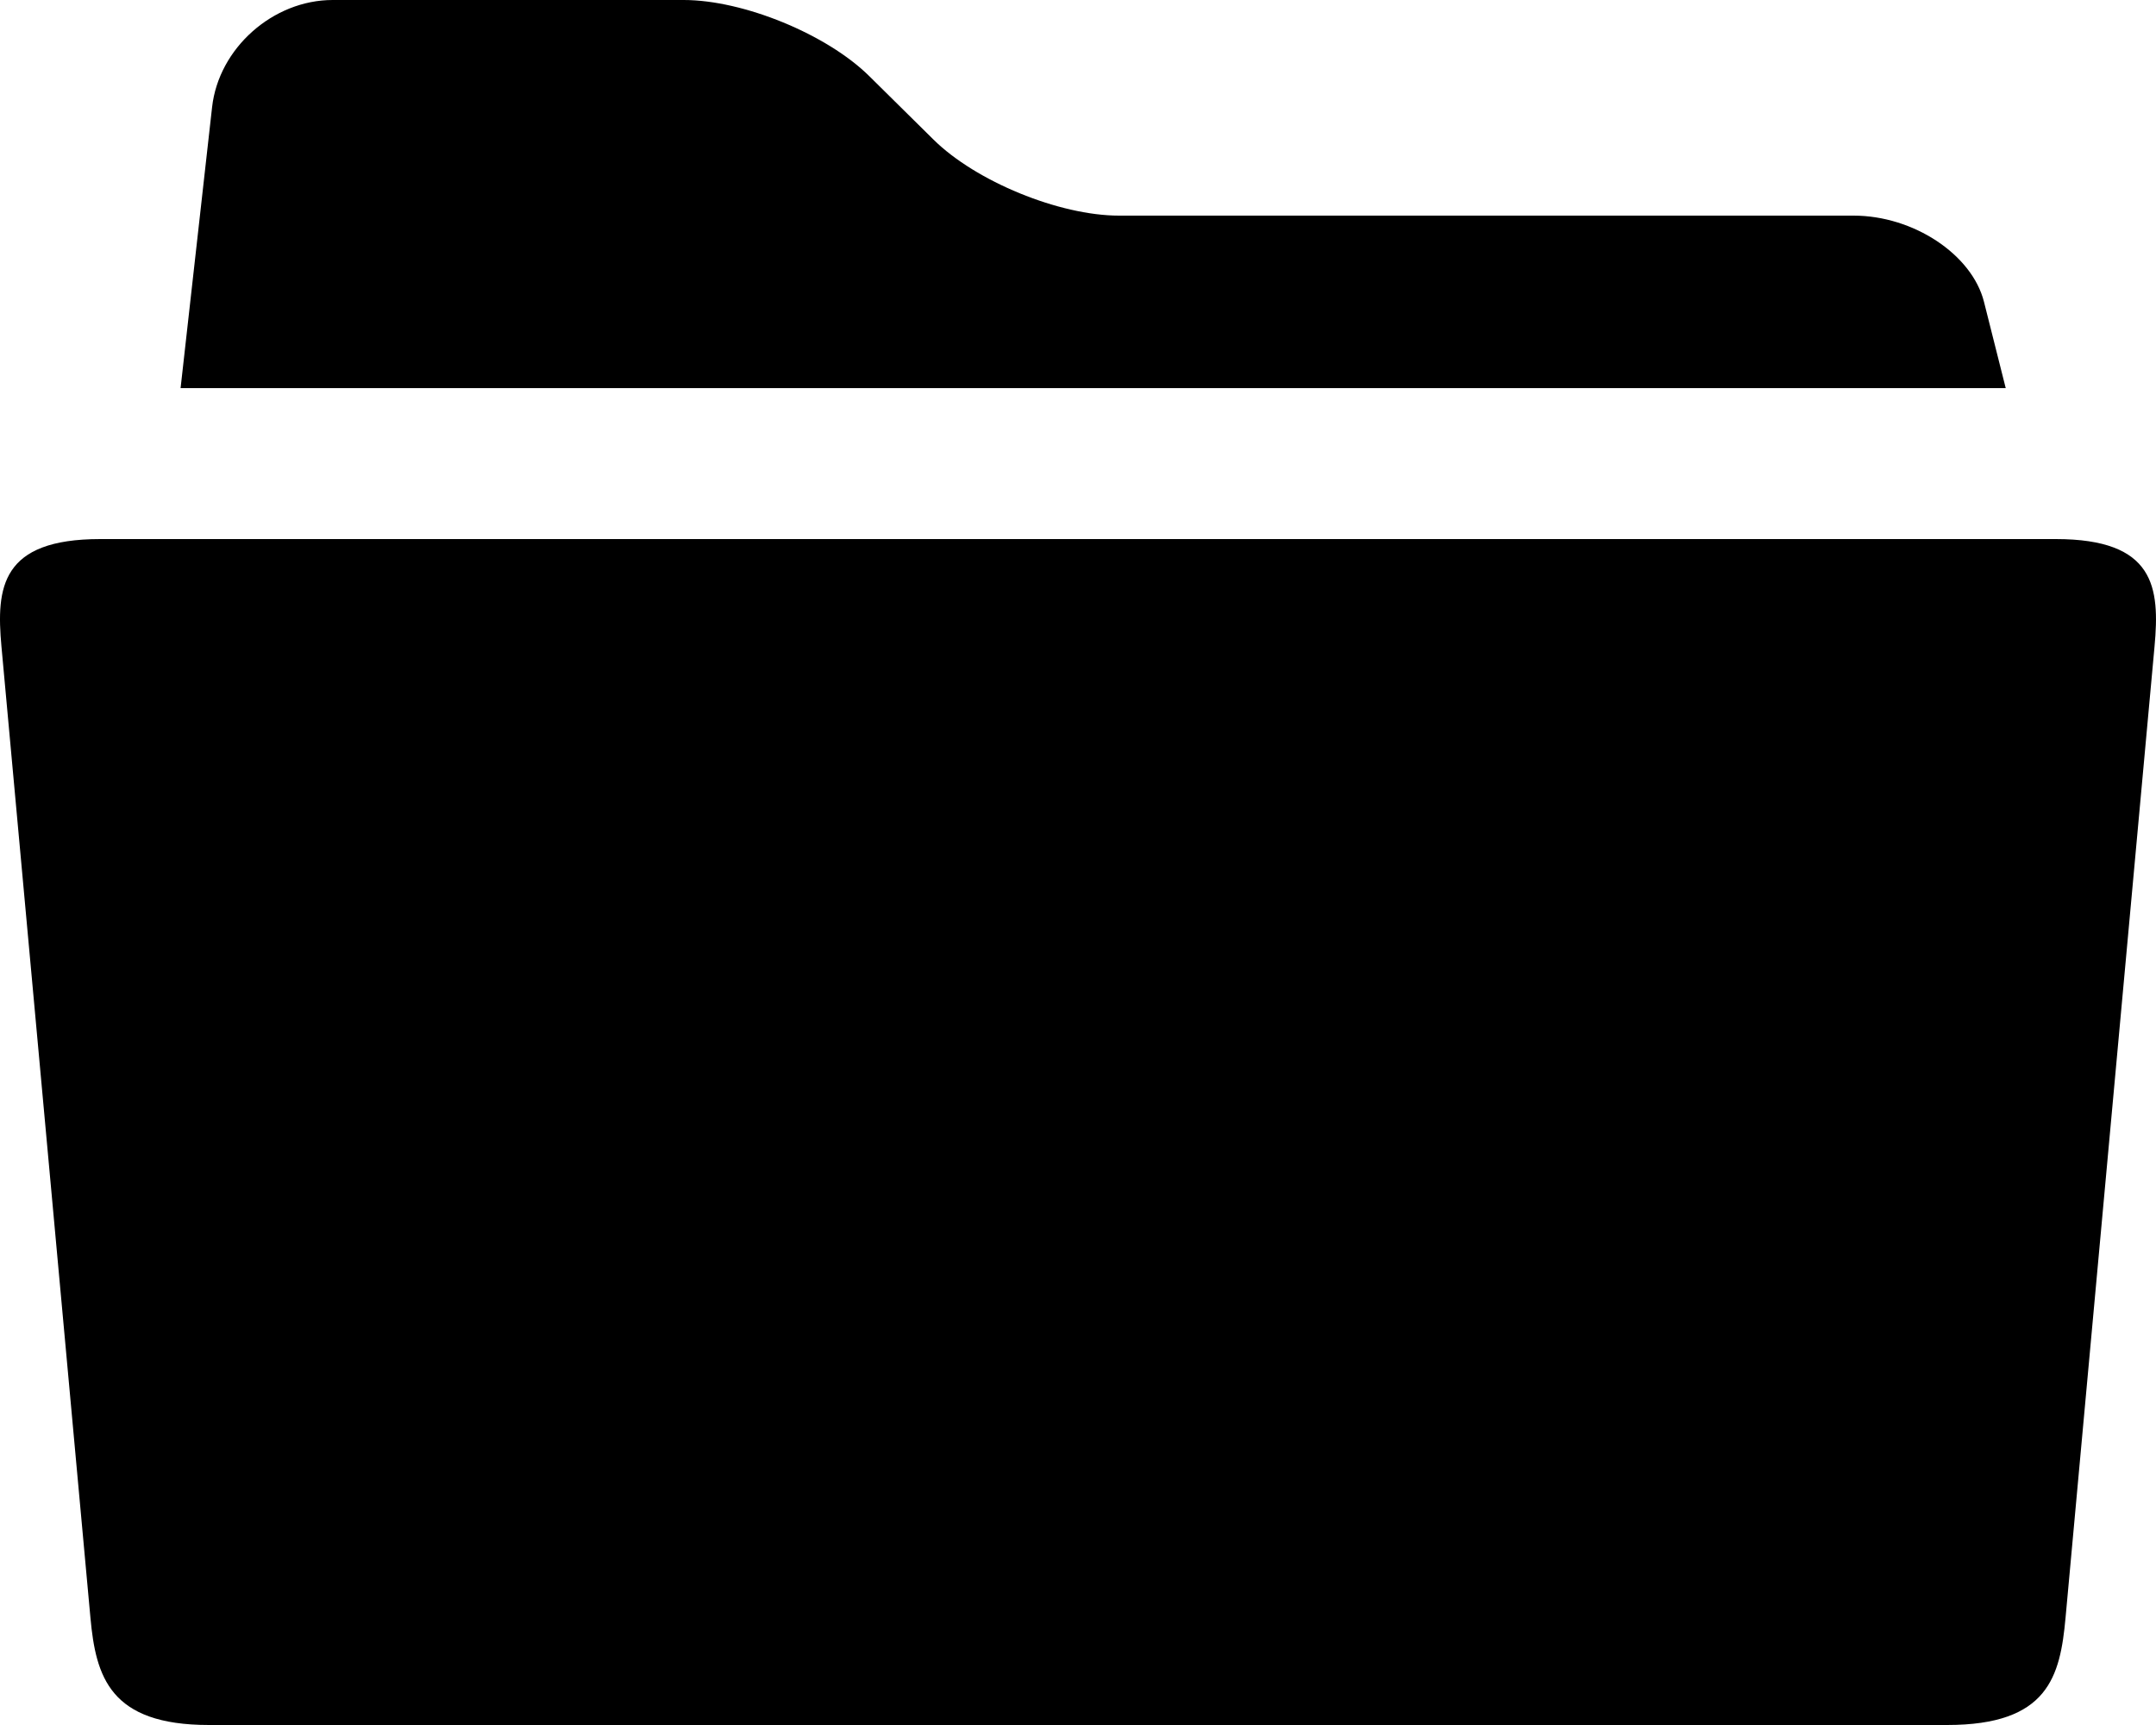
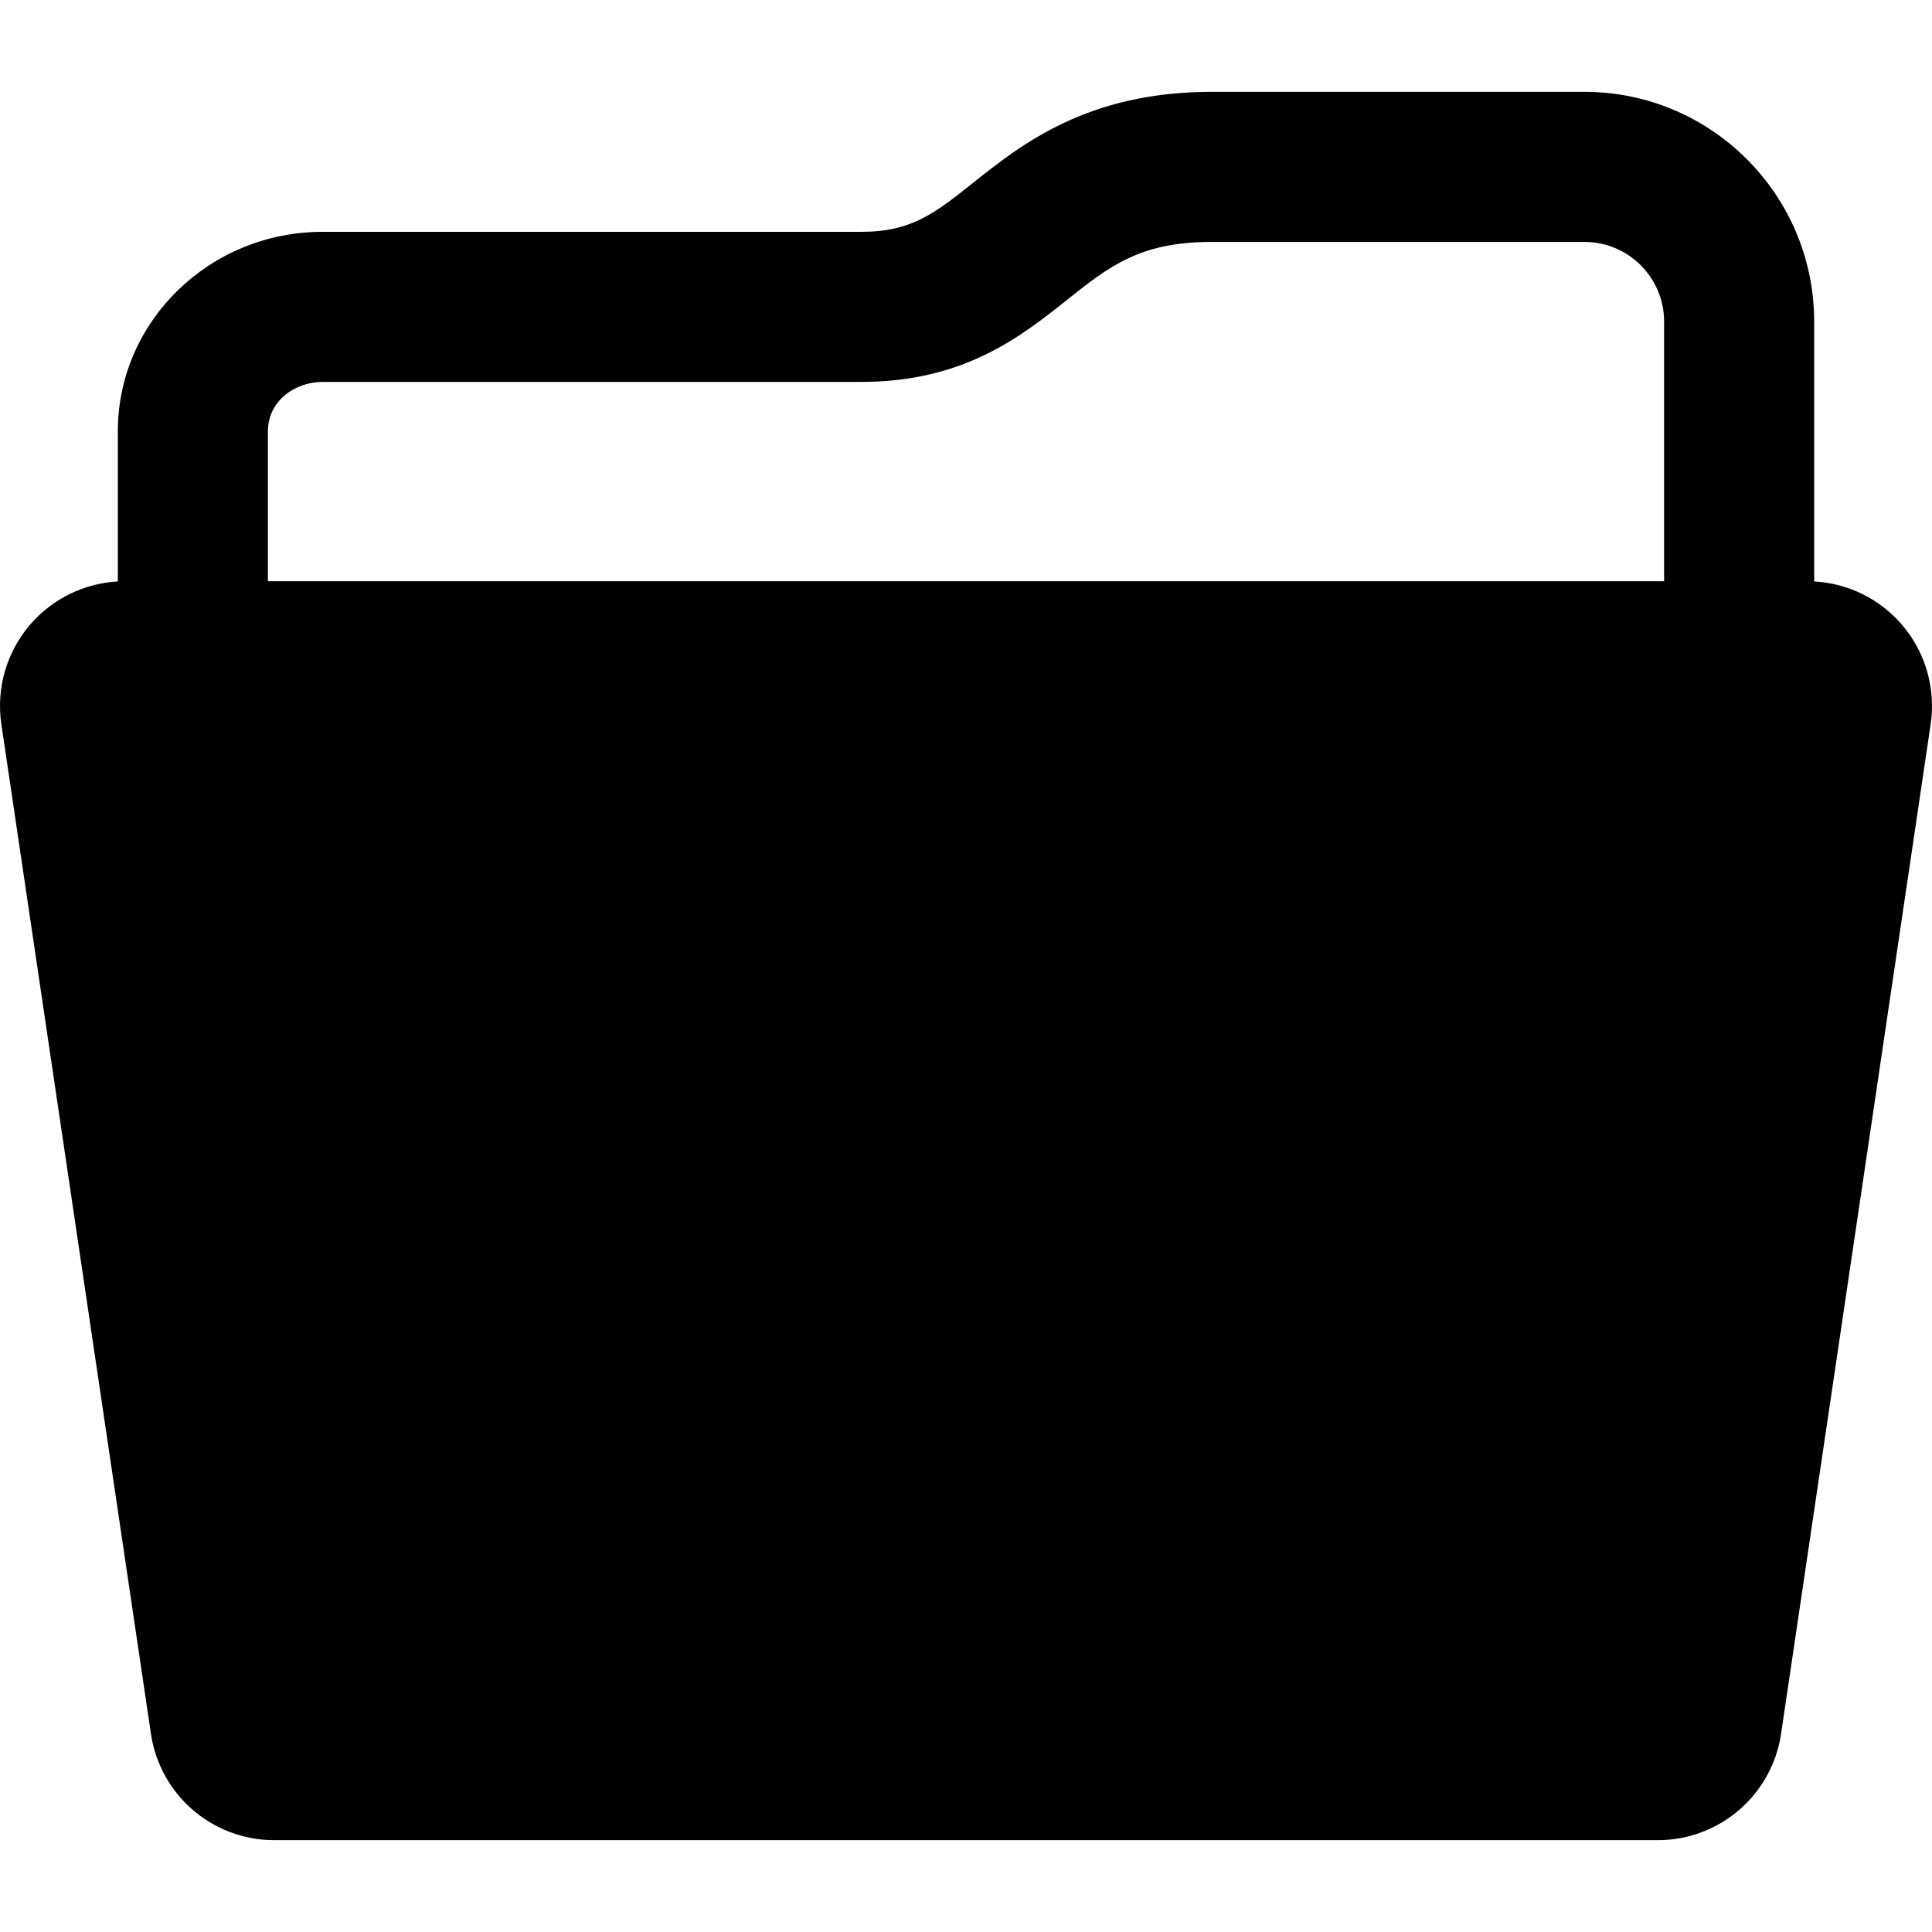
- <svg xmlns="http://www.w3.org/2000/svg" height="80px" id="Capa_1" style="enable-background:new 0 0 100 80;" version="1.1" viewBox="0 0 100 80" width="100px" xml:space="preserve">
+ <svg xmlns="http://www.w3.org/2000/svg" version="1.1" id="Capa_1" x="0px" y="0px" viewBox="0 0 390 390" style="enable-background:new 0 0 390 390;" xml:space="preserve">
+   <path d="M383.889,126.058c-4.478-5.191-10.868-8.314-17.674-8.686V64.9c0-25.563-20.797-46.36-46.361-46.36h-75.278  c-25.052,0-38.351,10.578-48.062,18.303c-7.807,6.208-12.518,9.956-22.626,9.956H65.099c-22.78,0-41.313,18.062-41.313,40.263  v30.311c-6.806,0.372-13.196,3.495-17.674,8.686c-4.78,5.541-6.912,12.888-5.839,20.125l30.194,203.802  c1.828,12.338,12.417,21.475,24.89,21.475h279.286c12.473,0,23.063-9.137,24.891-21.474l30.195-203.802  C390.801,138.946,388.669,131.599,383.889,126.058z M65.099,77.094h108.788c20.687,0,32.219-9.172,41.484-16.542  c8.552-6.802,14.732-11.716,29.204-11.716h75.278c8.858,0,16.066,7.206,16.066,16.065v52.434H54.081V87.062  C54.081,80.823,59.683,77.094,65.099,77.094z" />
  <g>
-     <path d="M95.351,25H4.651c-4.604,0-4.834,2.241-4.584,4.979l4.127,45.041C4.444,77.759,5.093,80,9.69,80h80.621   c4.688,0,5.244-2.241,5.494-4.979l4.127-45.041C100.183,27.241,99.954,25,95.351,25z M92.022,14c-0.555-2.2-3.275-4-6.047-4H51.903   c-2.771,0-6.645-1.588-8.607-3.528l-2.979-2.943C38.354,1.588,34.481,0,31.71,0H15.431c-2.771,0-5.289,2.236-5.594,4.97L8.376,18   H93.03L92.022,14z" />
-   </g>
-   <g />
-   <g />
-   <g />
-   <g />
-   <g />
-   <g />
-   <g />
-   <g />
-   <g />
-   <g />
-   <g />
-   <g />
-   <g />
-   <g />
-   <g />
+ </g>
+   <g>
+ </g>
+   <g>
+ </g>
+   <g>
+ </g>
+   <g>
+ </g>
+   <g>
+ </g>
+   <g>
+ </g>
+   <g>
+ </g>
+   <g>
+ </g>
+   <g>
+ </g>
+   <g>
+ </g>
+   <g>
+ </g>
+   <g>
+ </g>
+   <g>
+ </g>
+   <g>
+ </g>
</svg>
